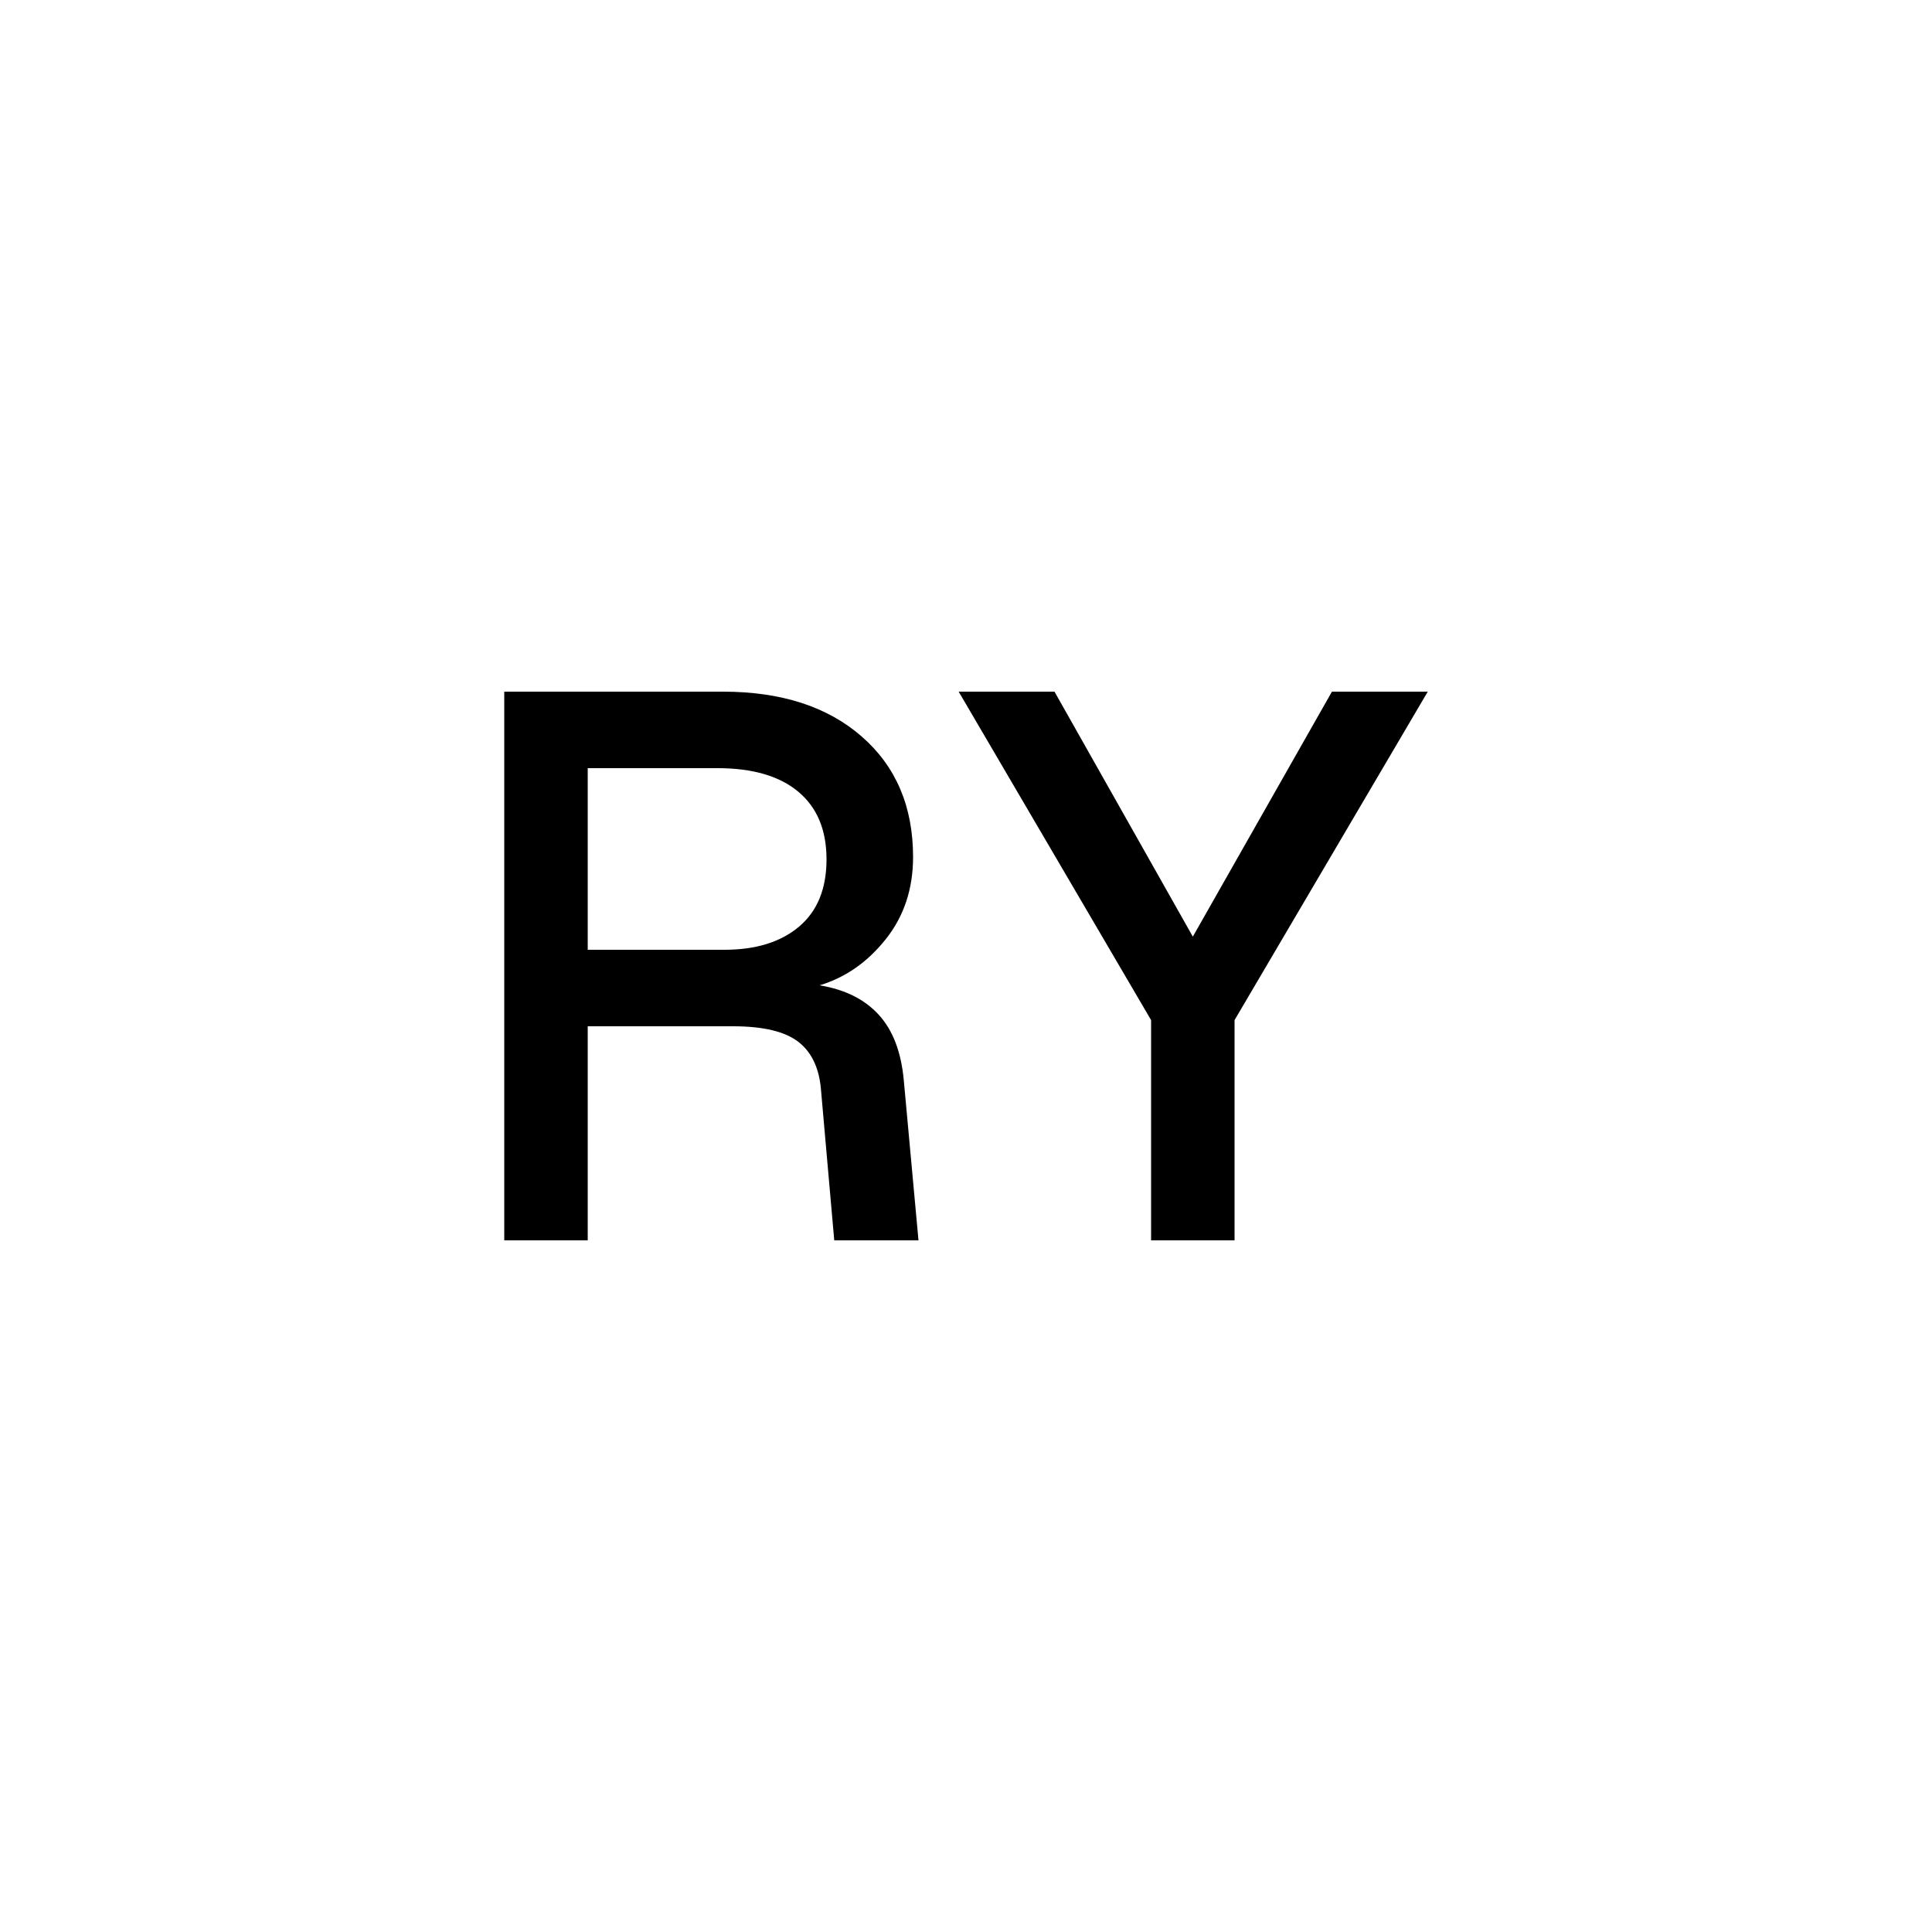
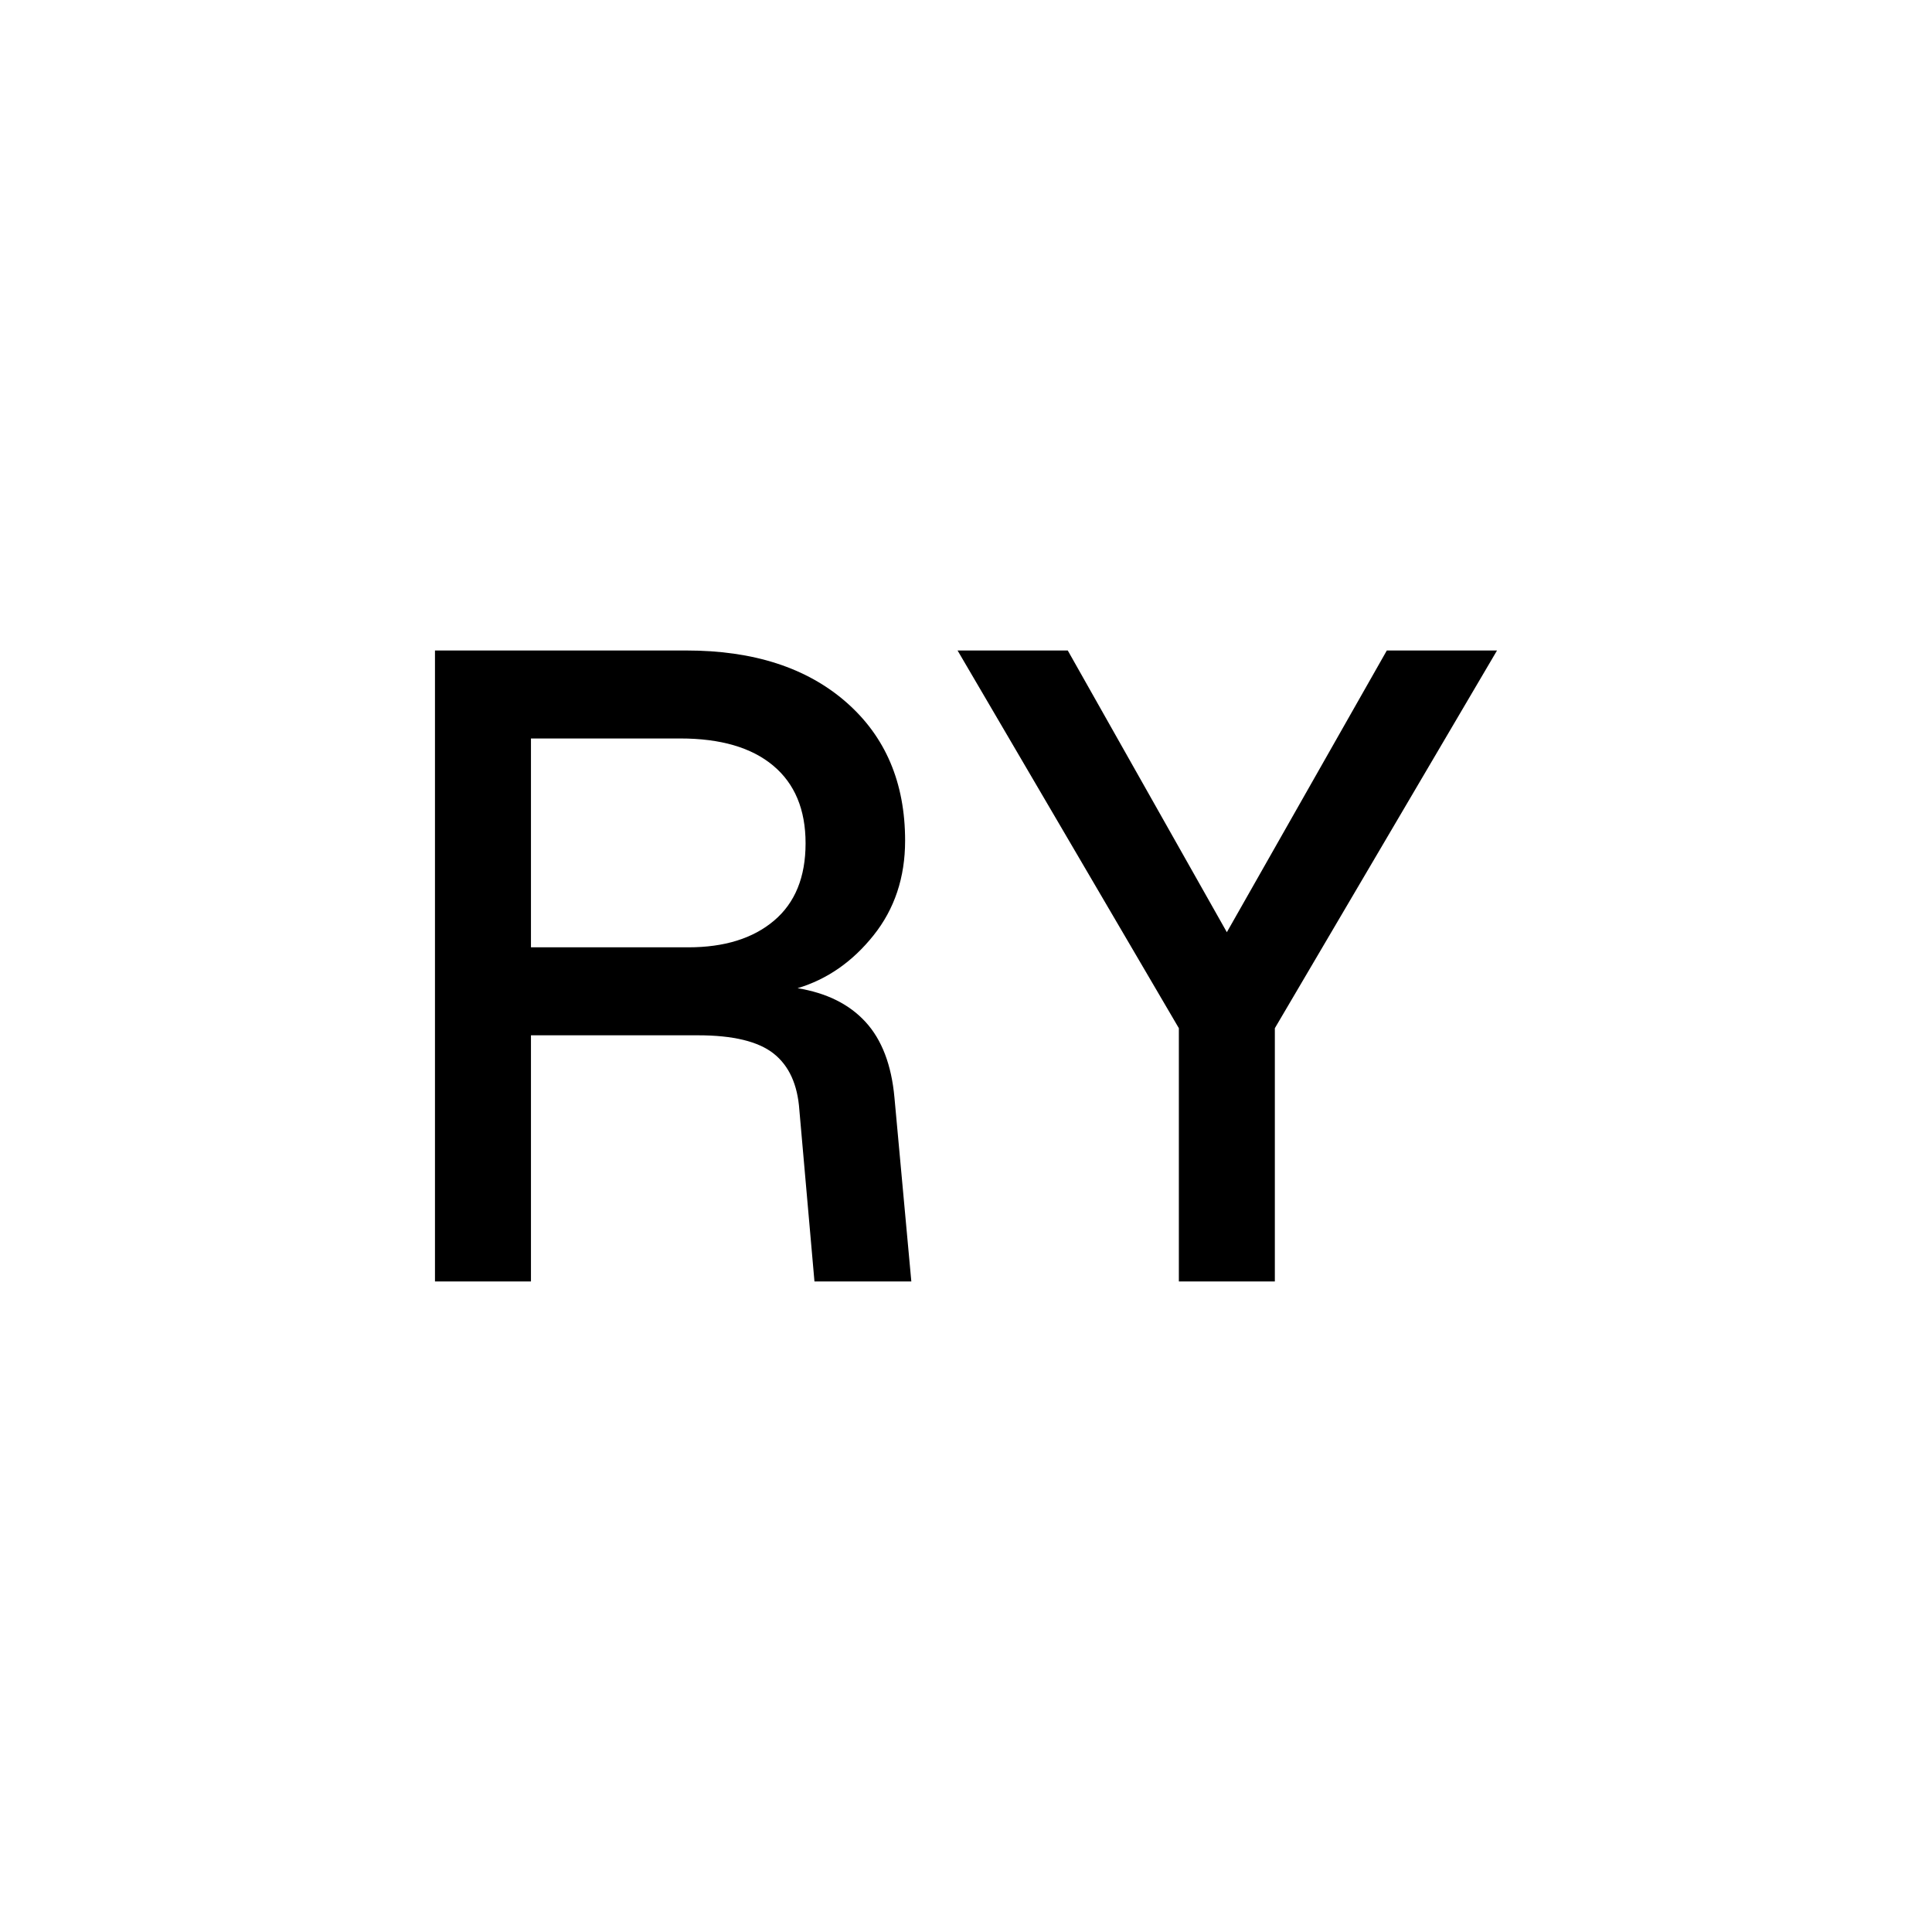
<svg xmlns="http://www.w3.org/2000/svg" viewBox="0 0 48 48">
-   <g transform="translate(10.877 30.816) scale(0.0192 -0.0192)">
+   <g transform="translate(8.908 31.838) scale(0.02208 -0.02208)">
    <path d="M86 0V710H369Q482 710 548.5 652.0Q615 594 615 496Q615 434 579.5 389.5Q544 345 494 330Q543 322 570.5 292.0Q598 262 603 207L622 0H513L496 193Q493 236 467.0 256.5Q441 277 382 277H194V0ZM194 376H371Q432 376 467.5 406.0Q503 436 503 493Q503 550 466.5 580.5Q430 611 362 611H194Z" fill="currentColor" />
  </g>
-   <g transform="translate(23.933 30.816) scale(0.0192 -0.0192)">
+   <g transform="translate(23.923 31.838) scale(0.02208 -0.02208)">
    <path d="M243 0V285L-6 710H118L297 393L477 710H601L351 285V0Z" fill="currentColor" />
  </g>
</svg>
